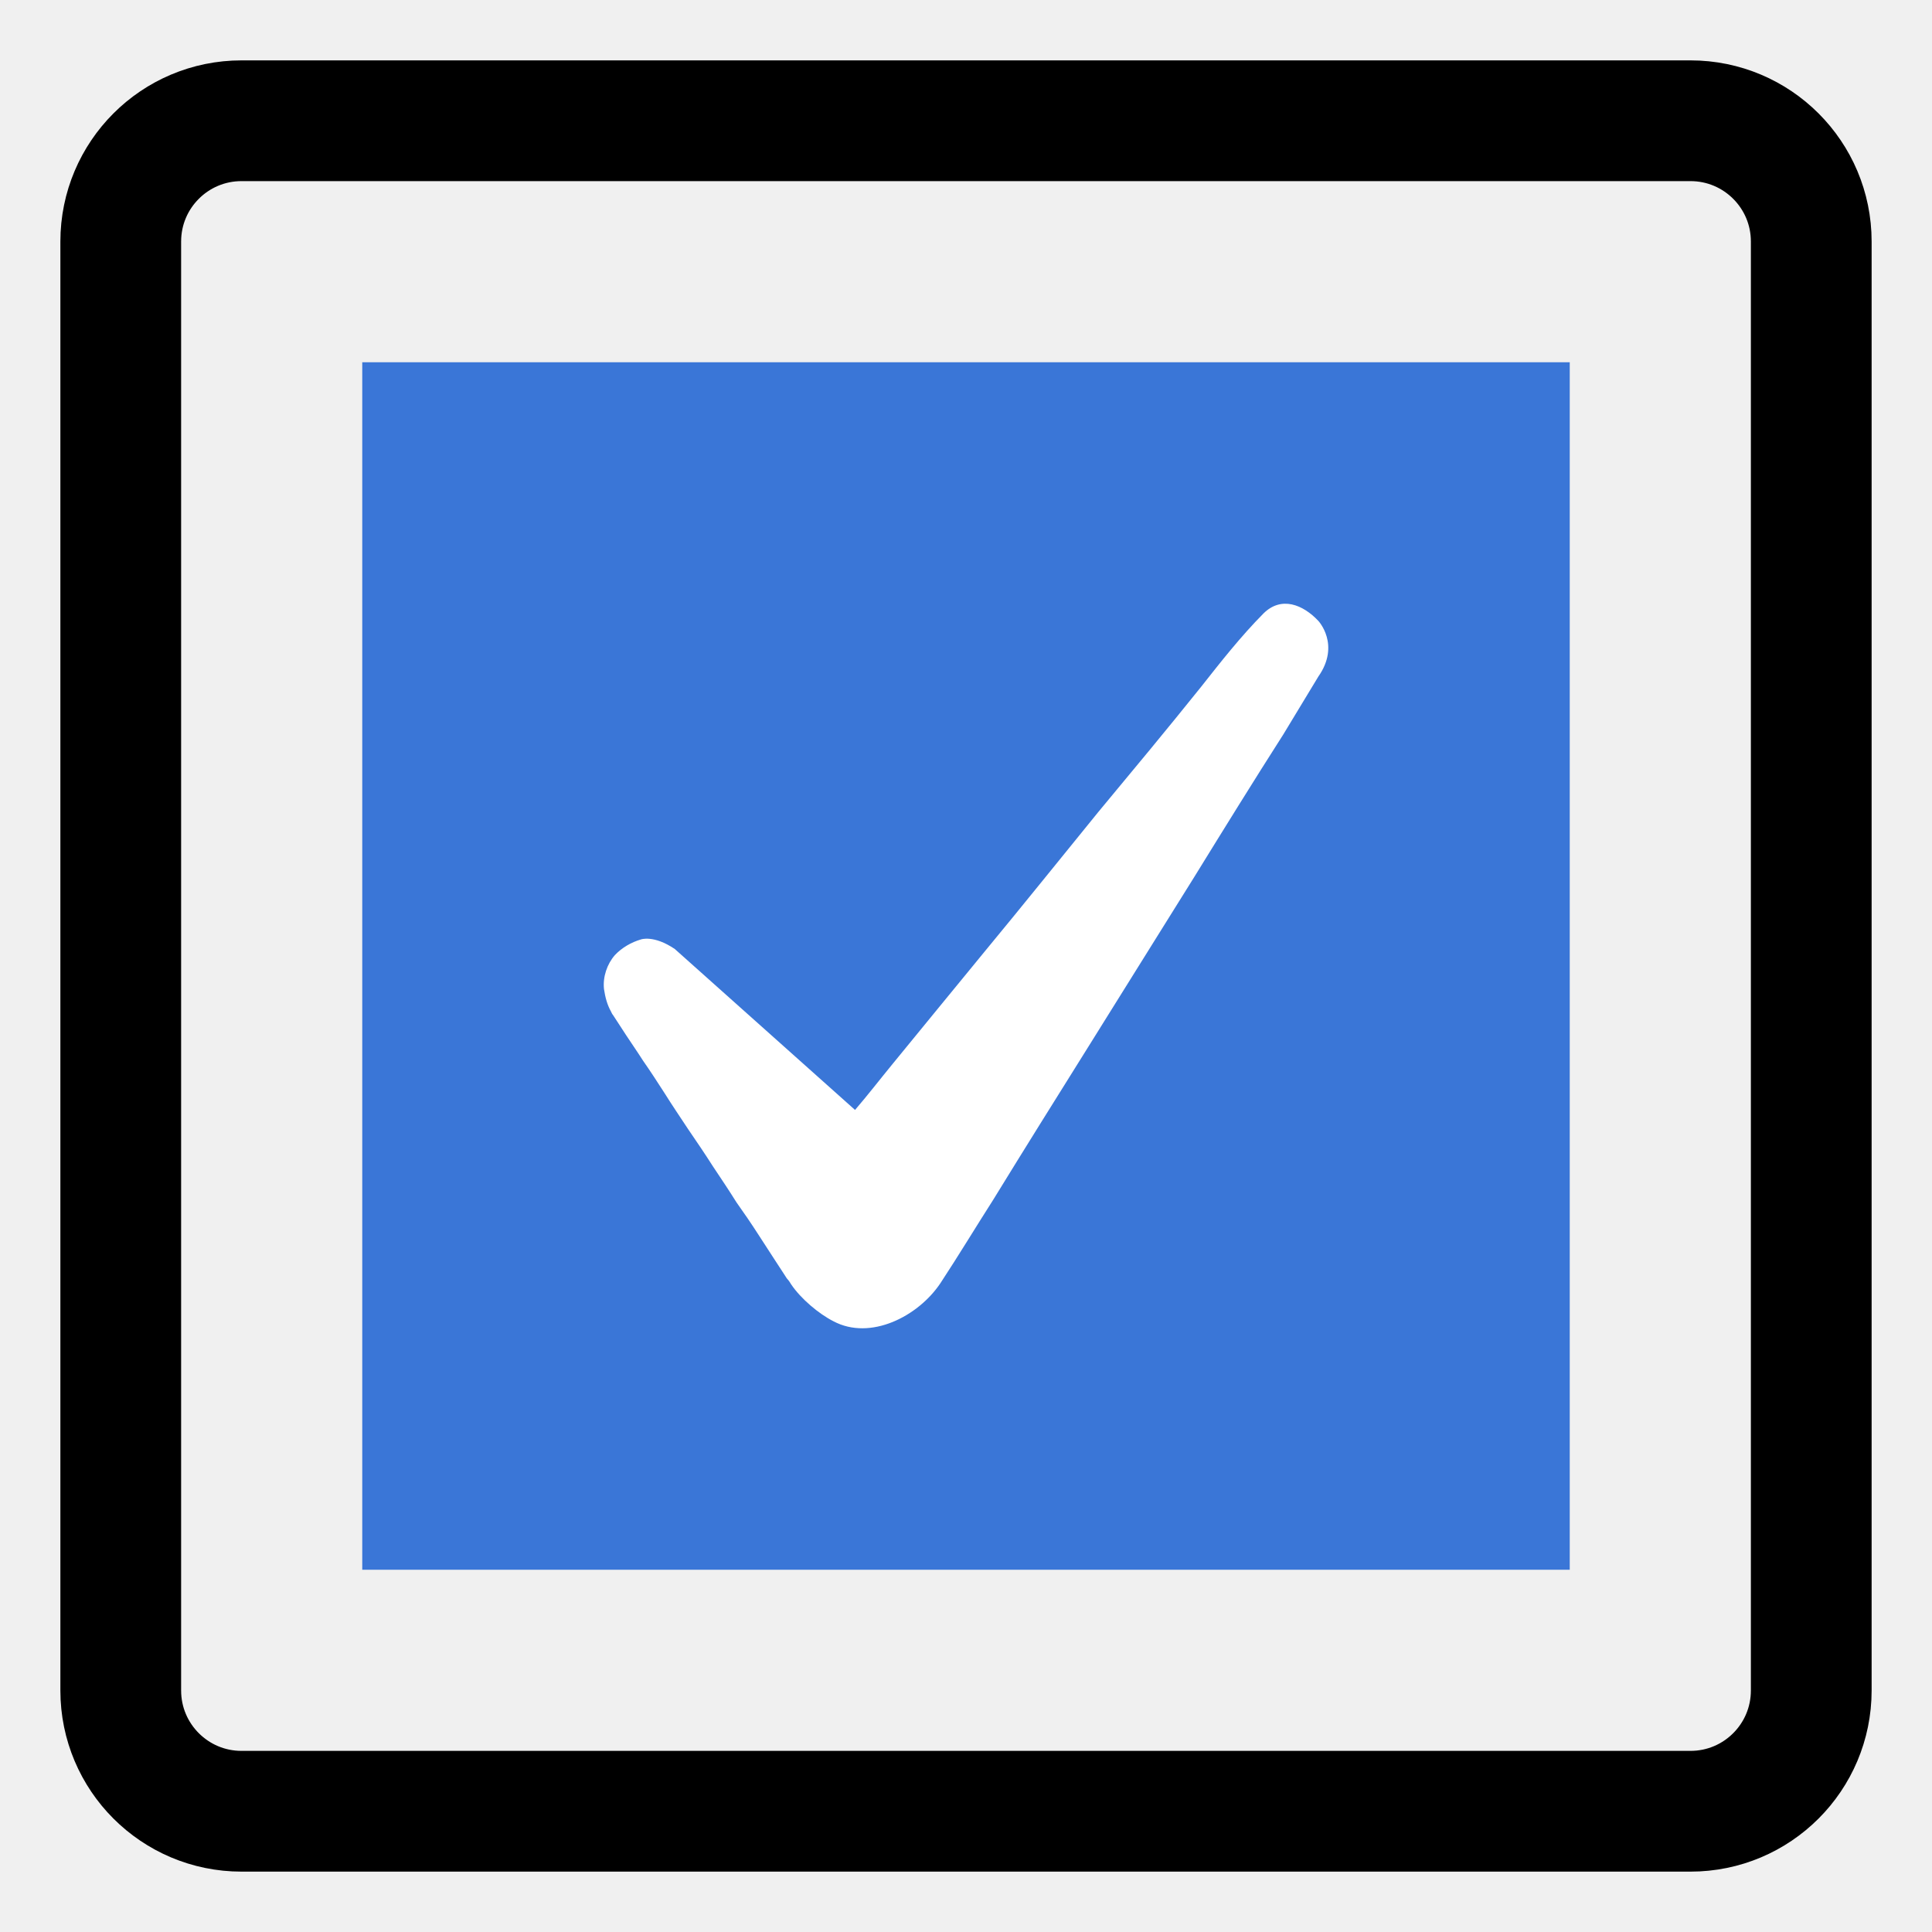
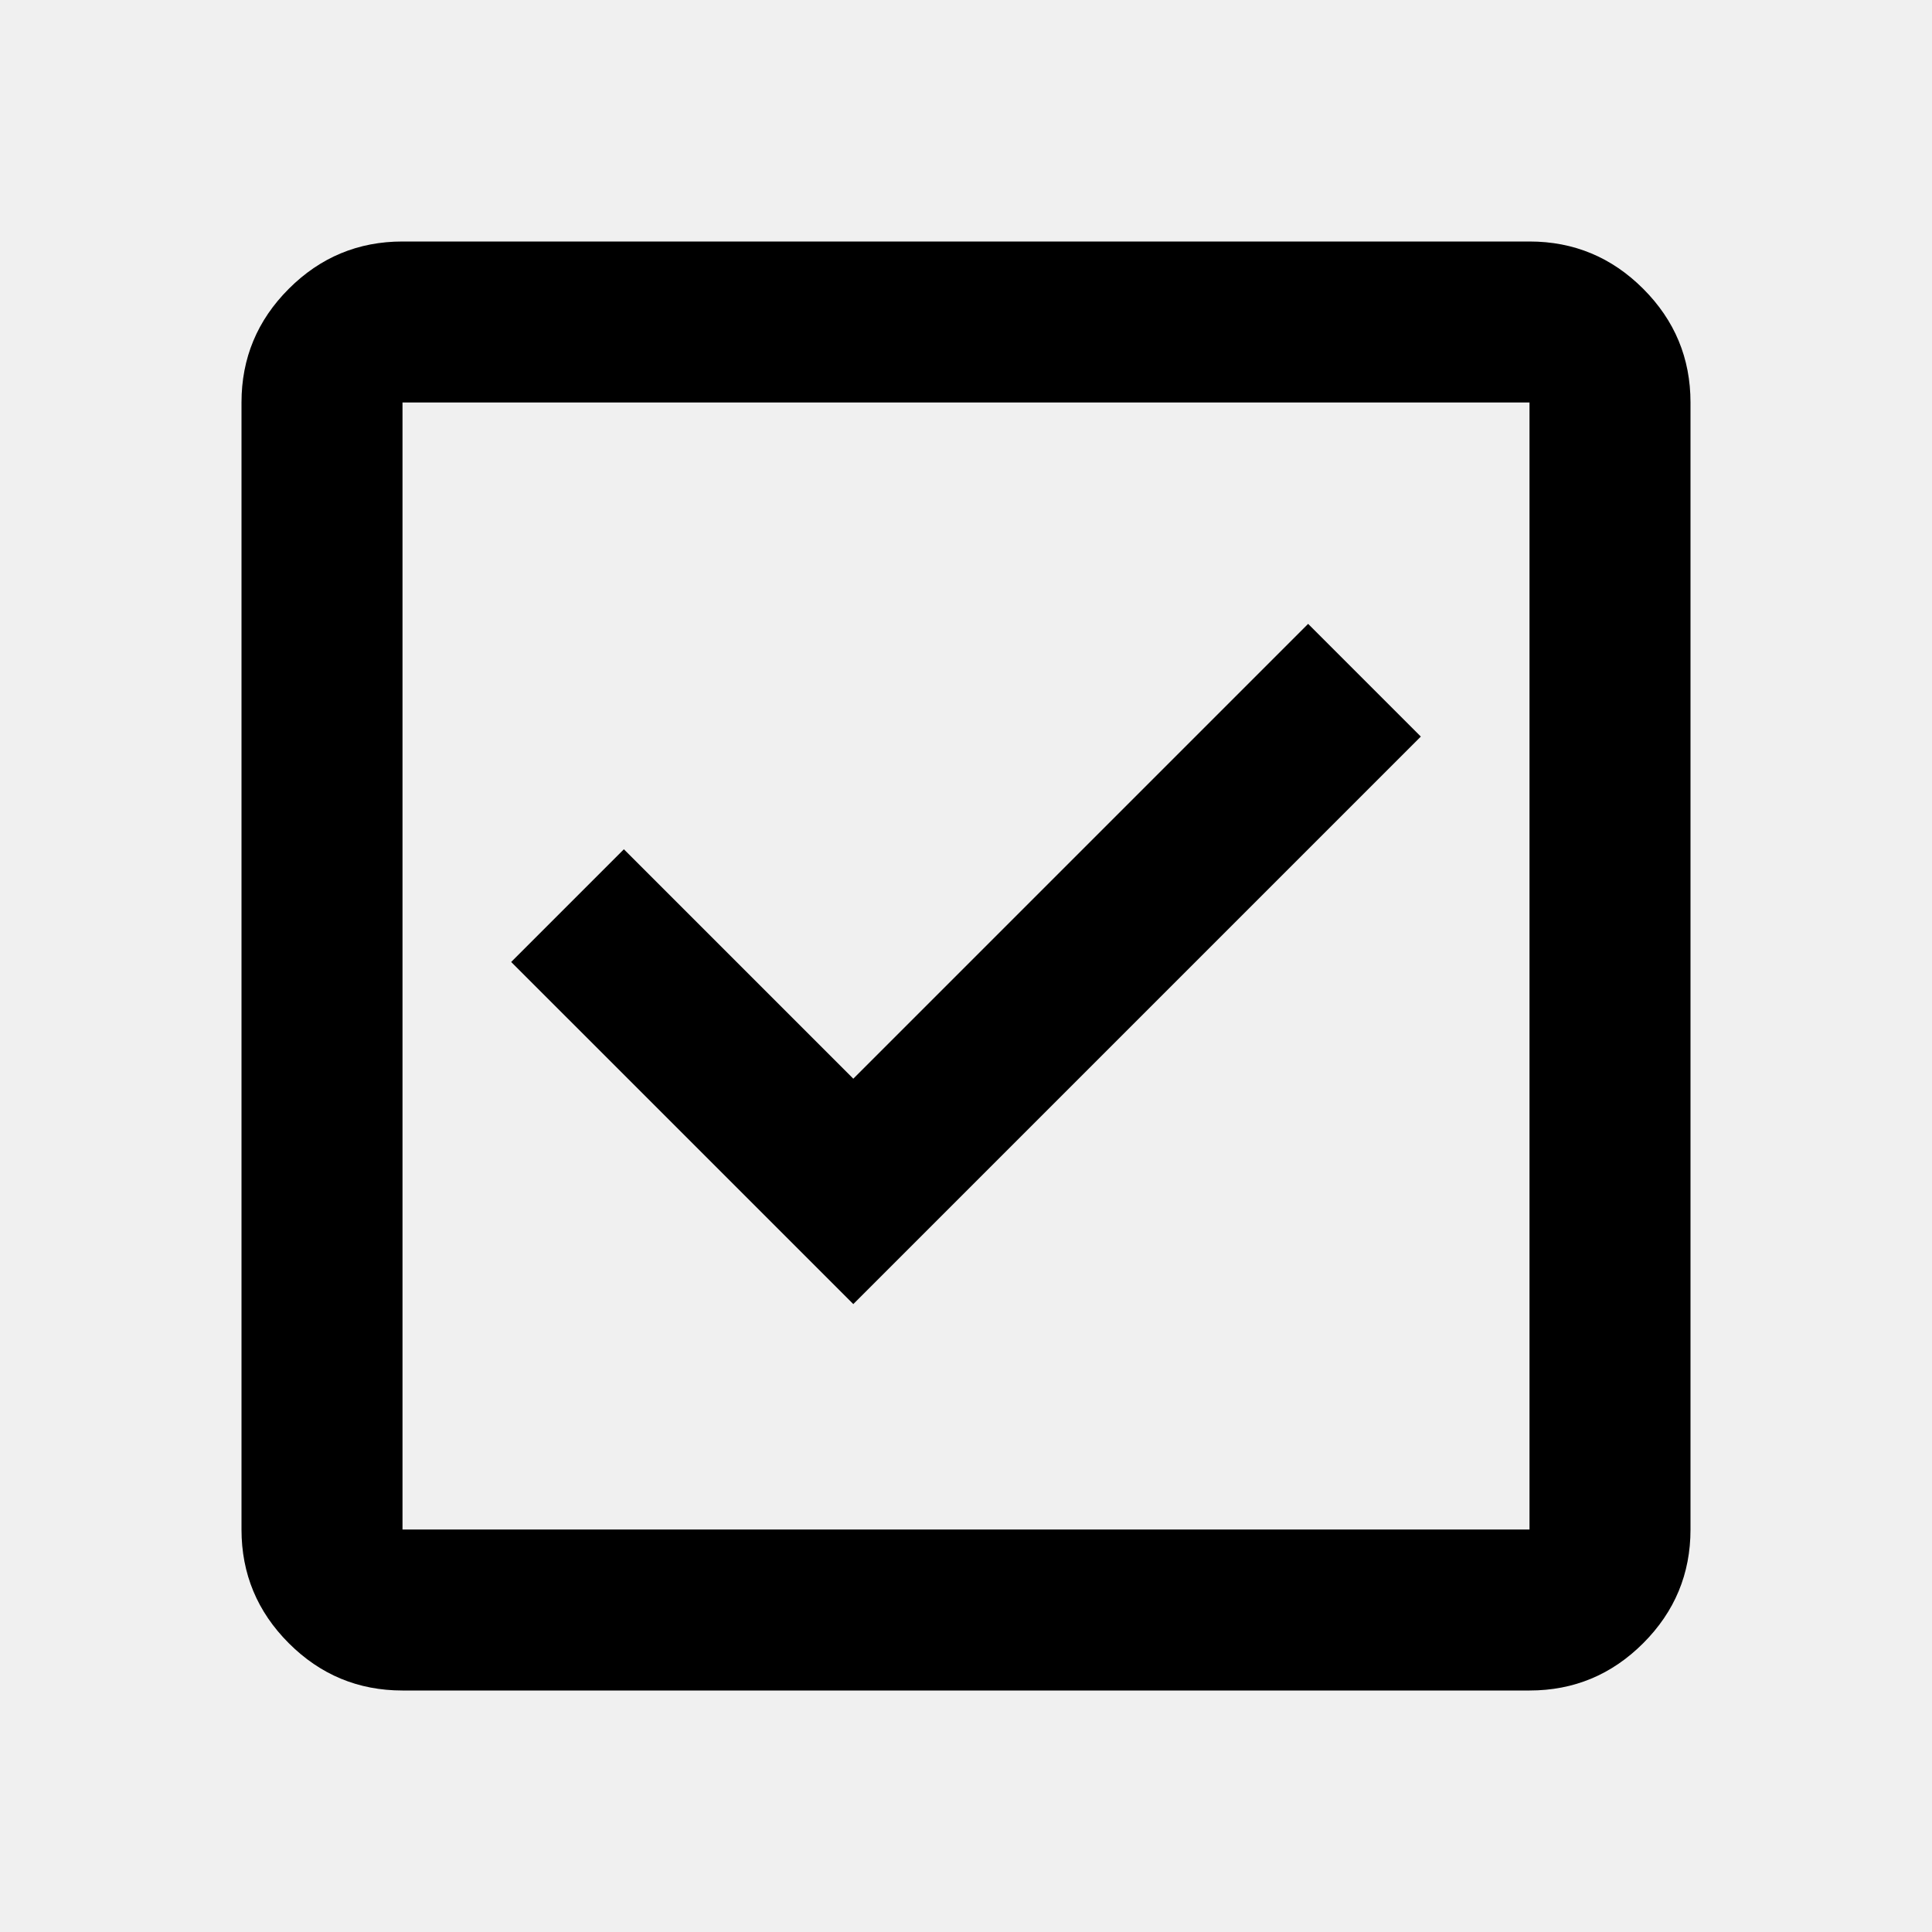
- <svg xmlns="http://www.w3.org/2000/svg" width="16px" height="16px" viewBox="0 0 16 16" version="1.1">
-   <g id="Page-1" stroke="none" stroke-width="1" fill="none" fill-rule="evenodd">
-     <g id="Style-Guide-Desktop-Part-1" transform="translate(-1265, -2366)" fill-rule="nonzero">
-       <g id="Check-box-btn" transform="translate(822, 2190)">
-         <g id="desktop/checkbox/default" transform="translate(444, 177)">
-           <rect id="Rectangle" stroke="currentColor" stroke-linecap="round" x="0" y="0" width="14" height="14" rx="1" />
-           <rect id="Rectangle" fill="#3A76D7" x="2" y="2" width="10" height="10" />
-           <path d="M9.918,4.603 C9.823,4.761 9.723,4.924 9.628,5.082 C9.38,5.47 9.137,5.863 8.894,6.257 C8.598,6.73 8.308,7.197 8.013,7.669 C7.749,8.091 7.485,8.513 7.226,8.935 C7.079,9.165 6.936,9.402 6.788,9.627 C6.604,9.902 6.208,10.105 5.902,9.942 C5.78,9.88 5.633,9.756 5.553,9.638 C5.543,9.621 5.532,9.604 5.516,9.587 C5.485,9.537 5.453,9.492 5.421,9.441 C5.374,9.368 5.326,9.295 5.279,9.222 C5.221,9.132 5.163,9.047 5.099,8.957 C5.036,8.856 4.968,8.755 4.904,8.659 C4.836,8.552 4.767,8.451 4.698,8.35 C4.635,8.254 4.566,8.153 4.503,8.052 C4.445,7.962 4.387,7.872 4.324,7.782 C4.281,7.714 4.234,7.647 4.186,7.574 C4.149,7.517 4.113,7.461 4.076,7.405 C4.07,7.399 4.065,7.388 4.06,7.377 C4.028,7.32 4.012,7.258 4.002,7.191 C3.991,7.09 4.028,6.983 4.092,6.91 C4.15,6.848 4.229,6.803 4.308,6.78 C4.308,6.78 4.413,6.741 4.588,6.859 L6.081,8.192 C6.187,8.069 6.287,7.939 6.393,7.81 C6.646,7.5 6.905,7.185 7.158,6.876 C7.474,6.494 7.786,6.105 8.097,5.723 C8.382,5.38 8.667,5.037 8.947,4.688 C9.111,4.48 9.274,4.272 9.464,4.08 C9.612,3.934 9.791,4.007 9.918,4.142 C9.918,4.142 10.103,4.339 9.918,4.603 Z" id="Path" fill="#FFFFFF" />
-         </g>
-       </g>
-     </g>
-   </g>
+ <svg xmlns="http://www.w3.org/2000/svg" height="24" viewBox="0 -960 960 960" width="24">
+   <path d="m424-312 282-282-56-56-226 226-114-114-56 56 170 170ZM200-120q-33 0-56.5-23.5T120-200v-560q0-33 23.5-56.5T200-840h560q33 0 56.5 23.5T840-760v560q0 33-23.5 56.5T760-120H200Zm0-80h560v-560H200v560Zm0-560v560-560Z" />
</svg>
